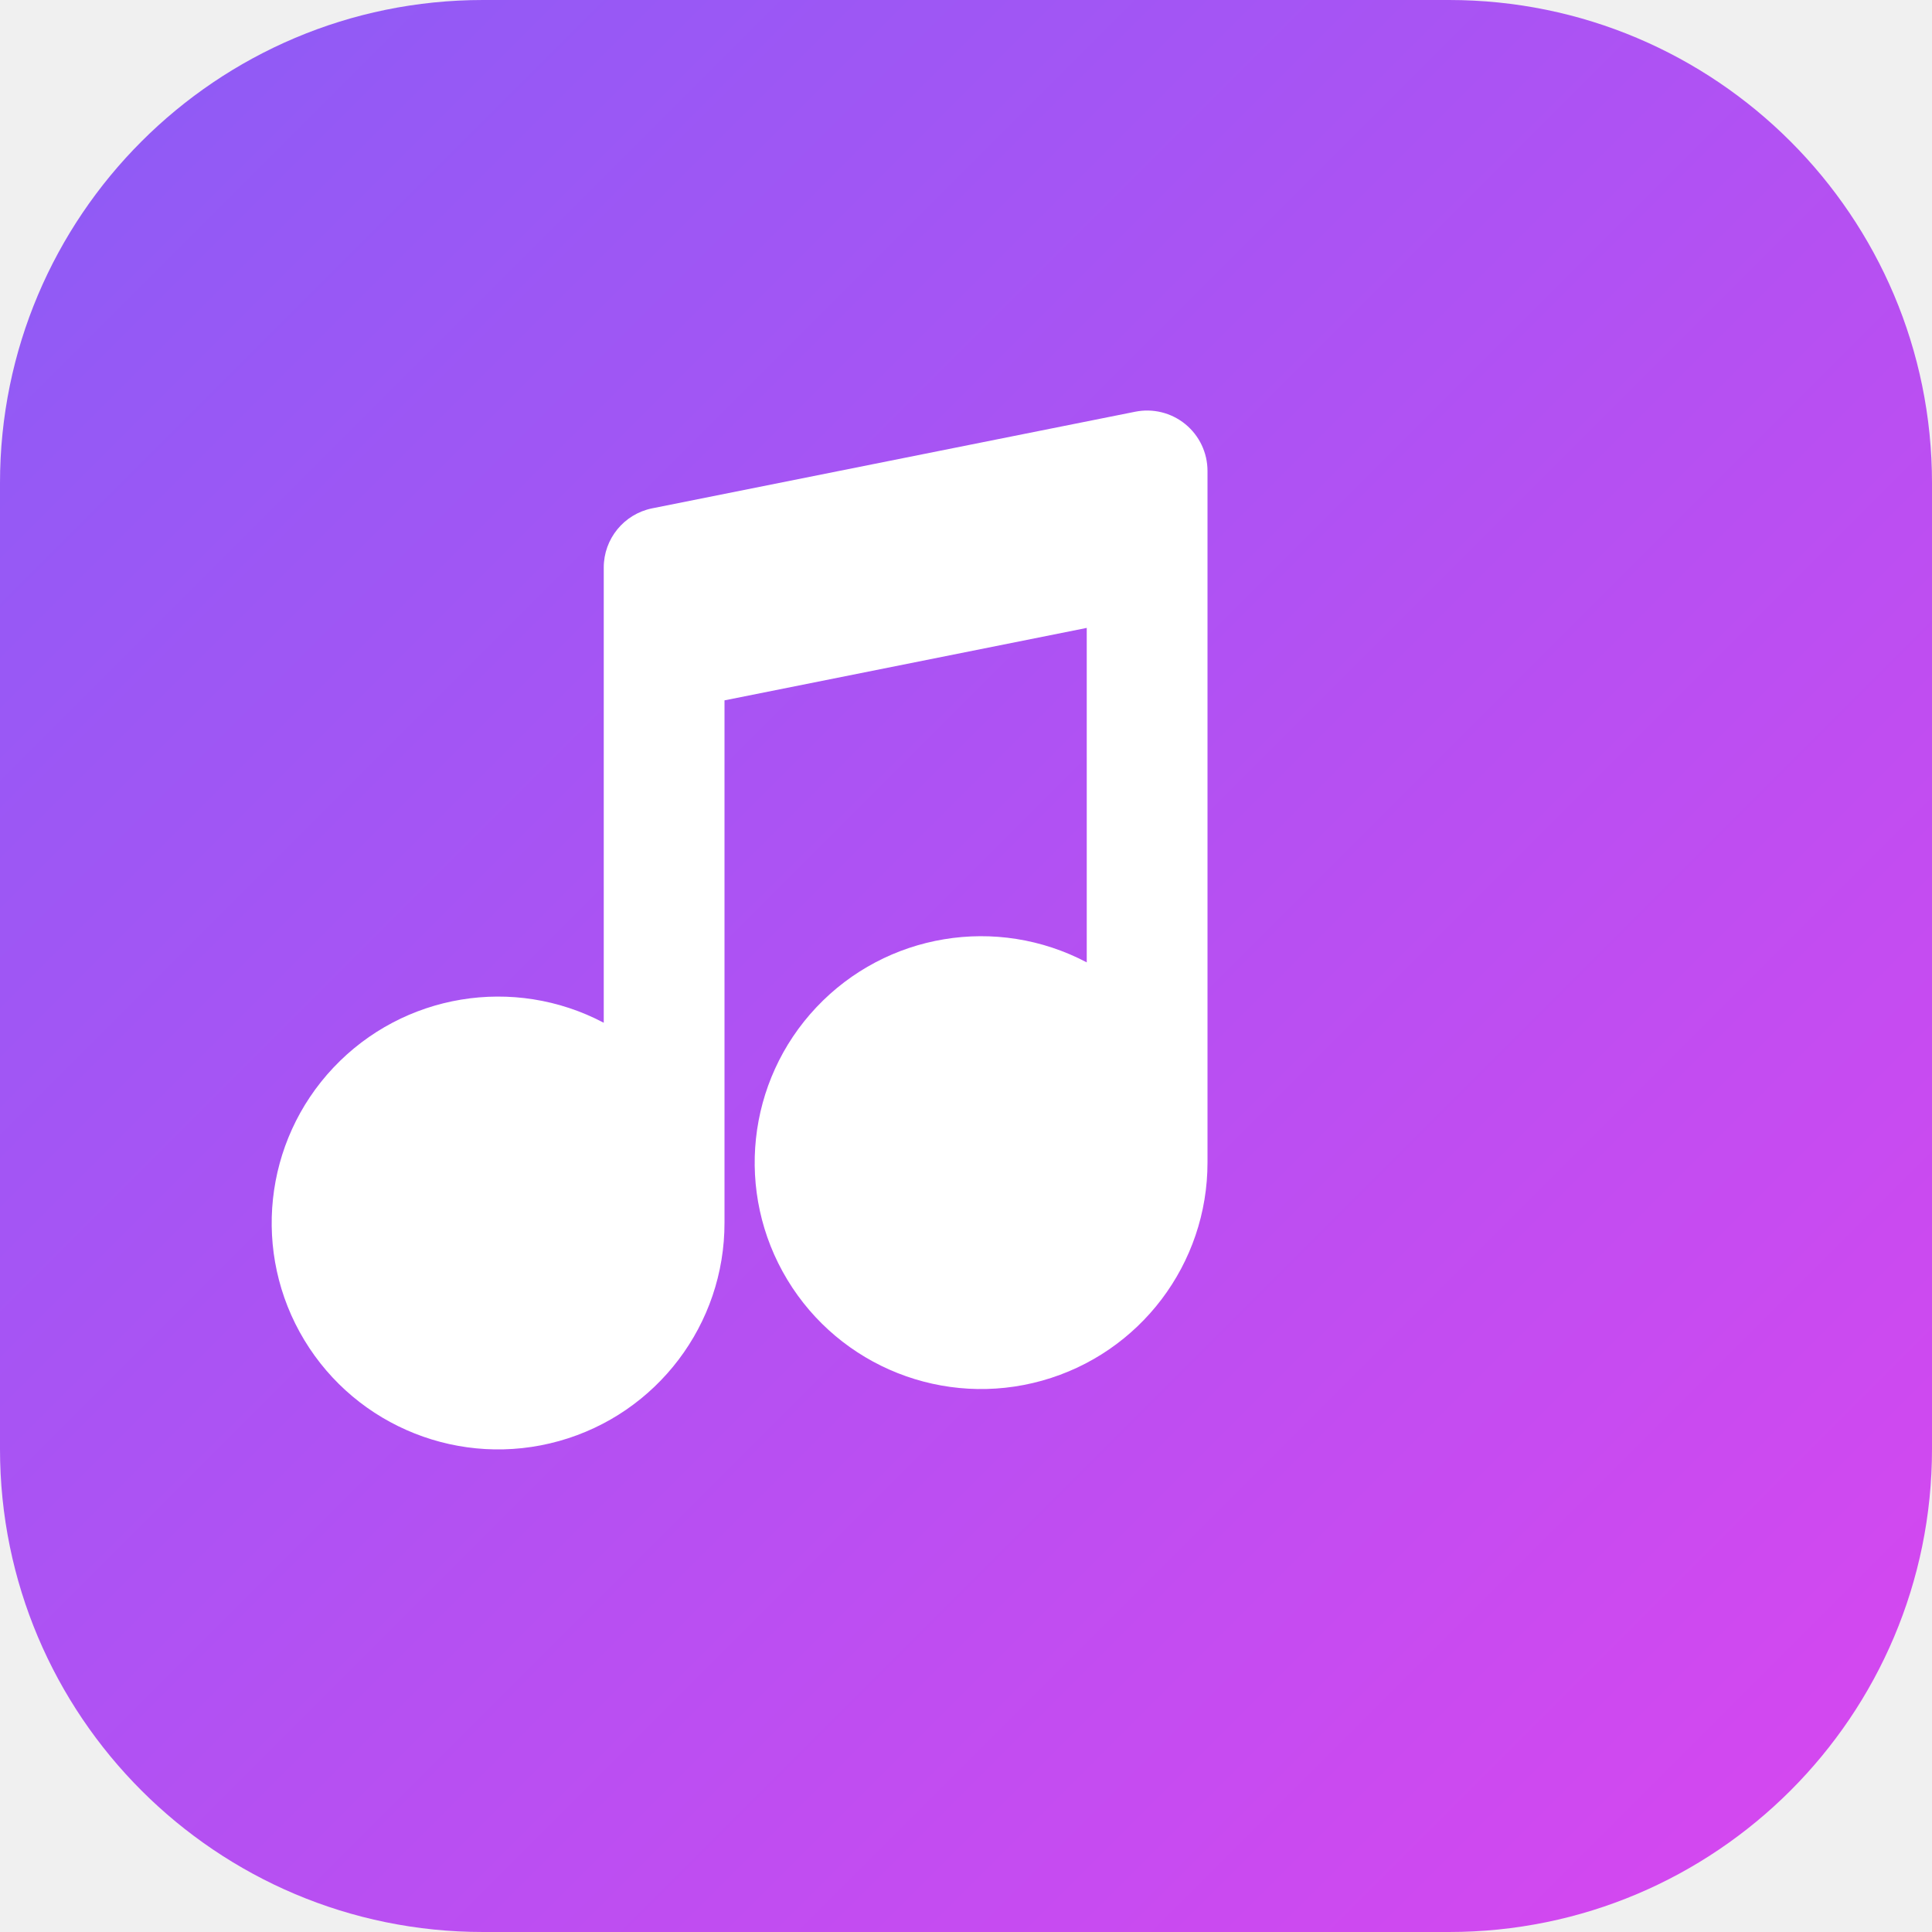
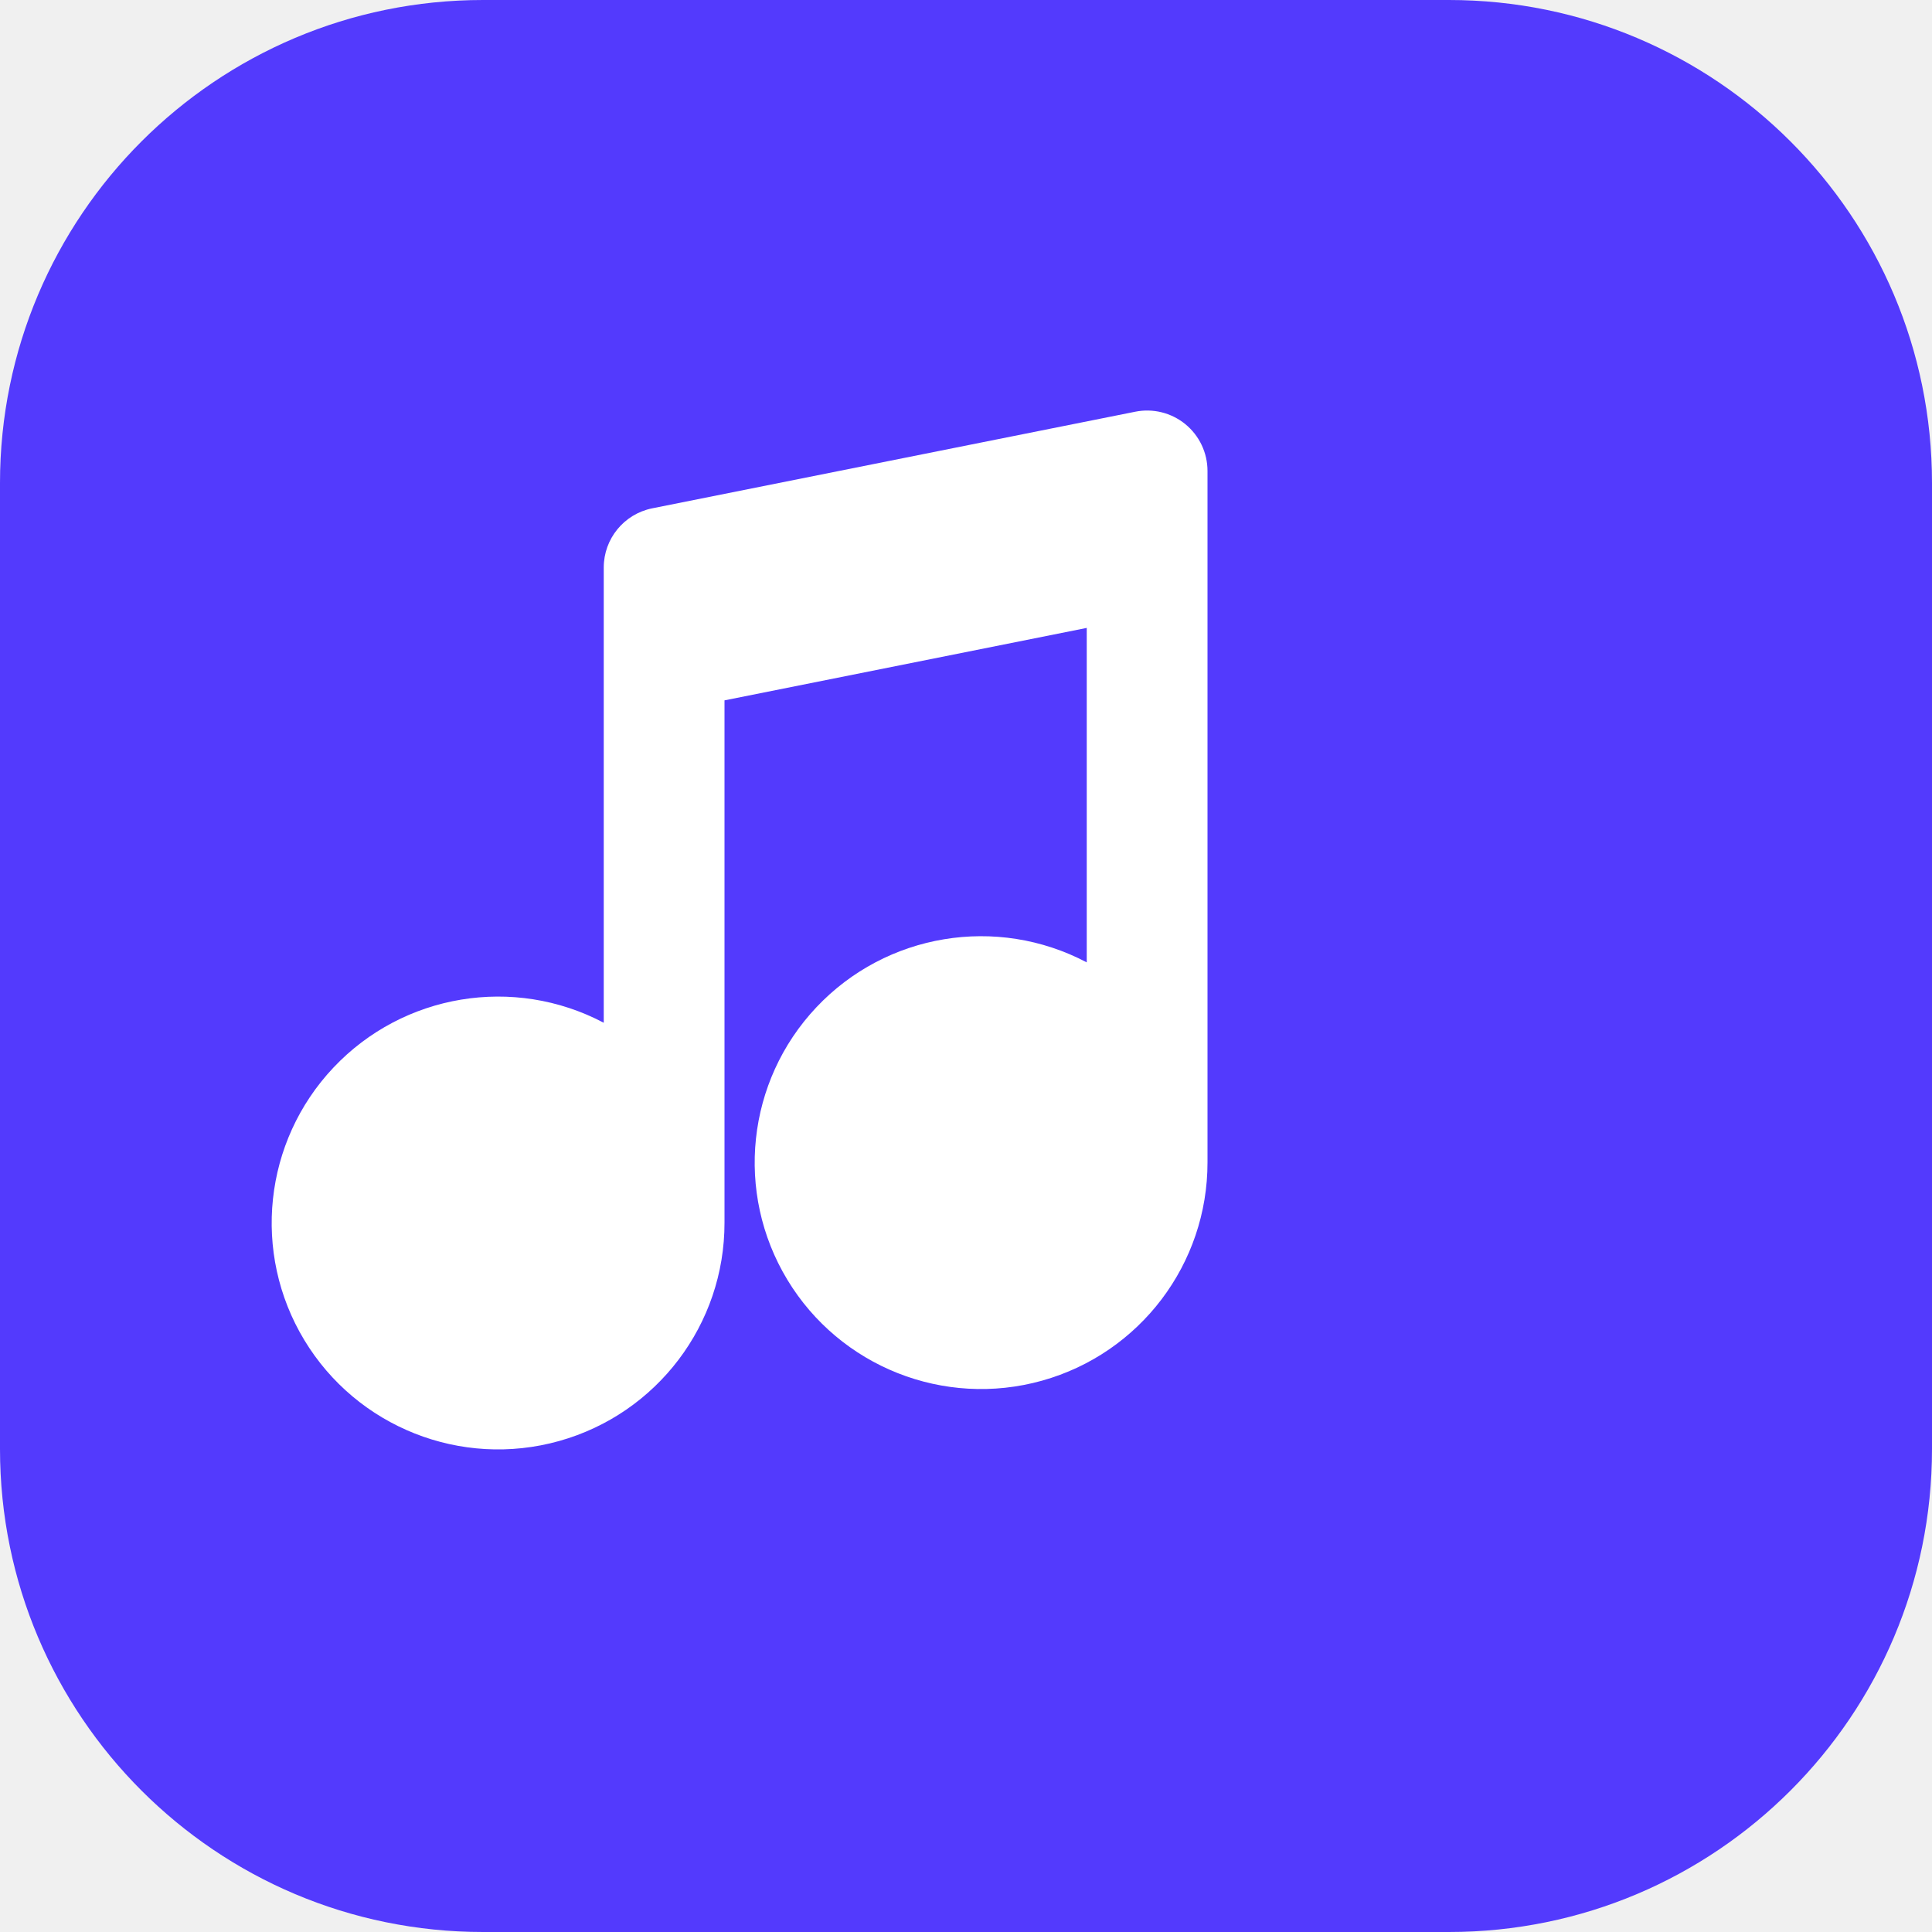
<svg xmlns="http://www.w3.org/2000/svg" viewBox="0 0 64 64">
-   <defs>
-     <linearGradient id="g" x1="0" y1="0" x2="1" y2="1">
-       <stop offset="0" stop-color="#8b5cf6" />
-       <stop offset="1" stop-color="#d946ef" />
-     </linearGradient>
-   </defs>
-   <rect width="64" height="64" rx="16" fill="url(#g)" />
+   <rect width="64" height="64" rx="16" fill="#533afd" />
  <path d="M40 16v22.5a7.5 7.5 0 1 1-4-6.62V20.8l-12 2.4v17.3a7.5 7.5 0 1 1-4-6.62V18.8a2 2 0 0 1 1.6-1.96l16-3.2A2 2 0 0 1 40 15.6z" fill="#fff" />
</svg>
